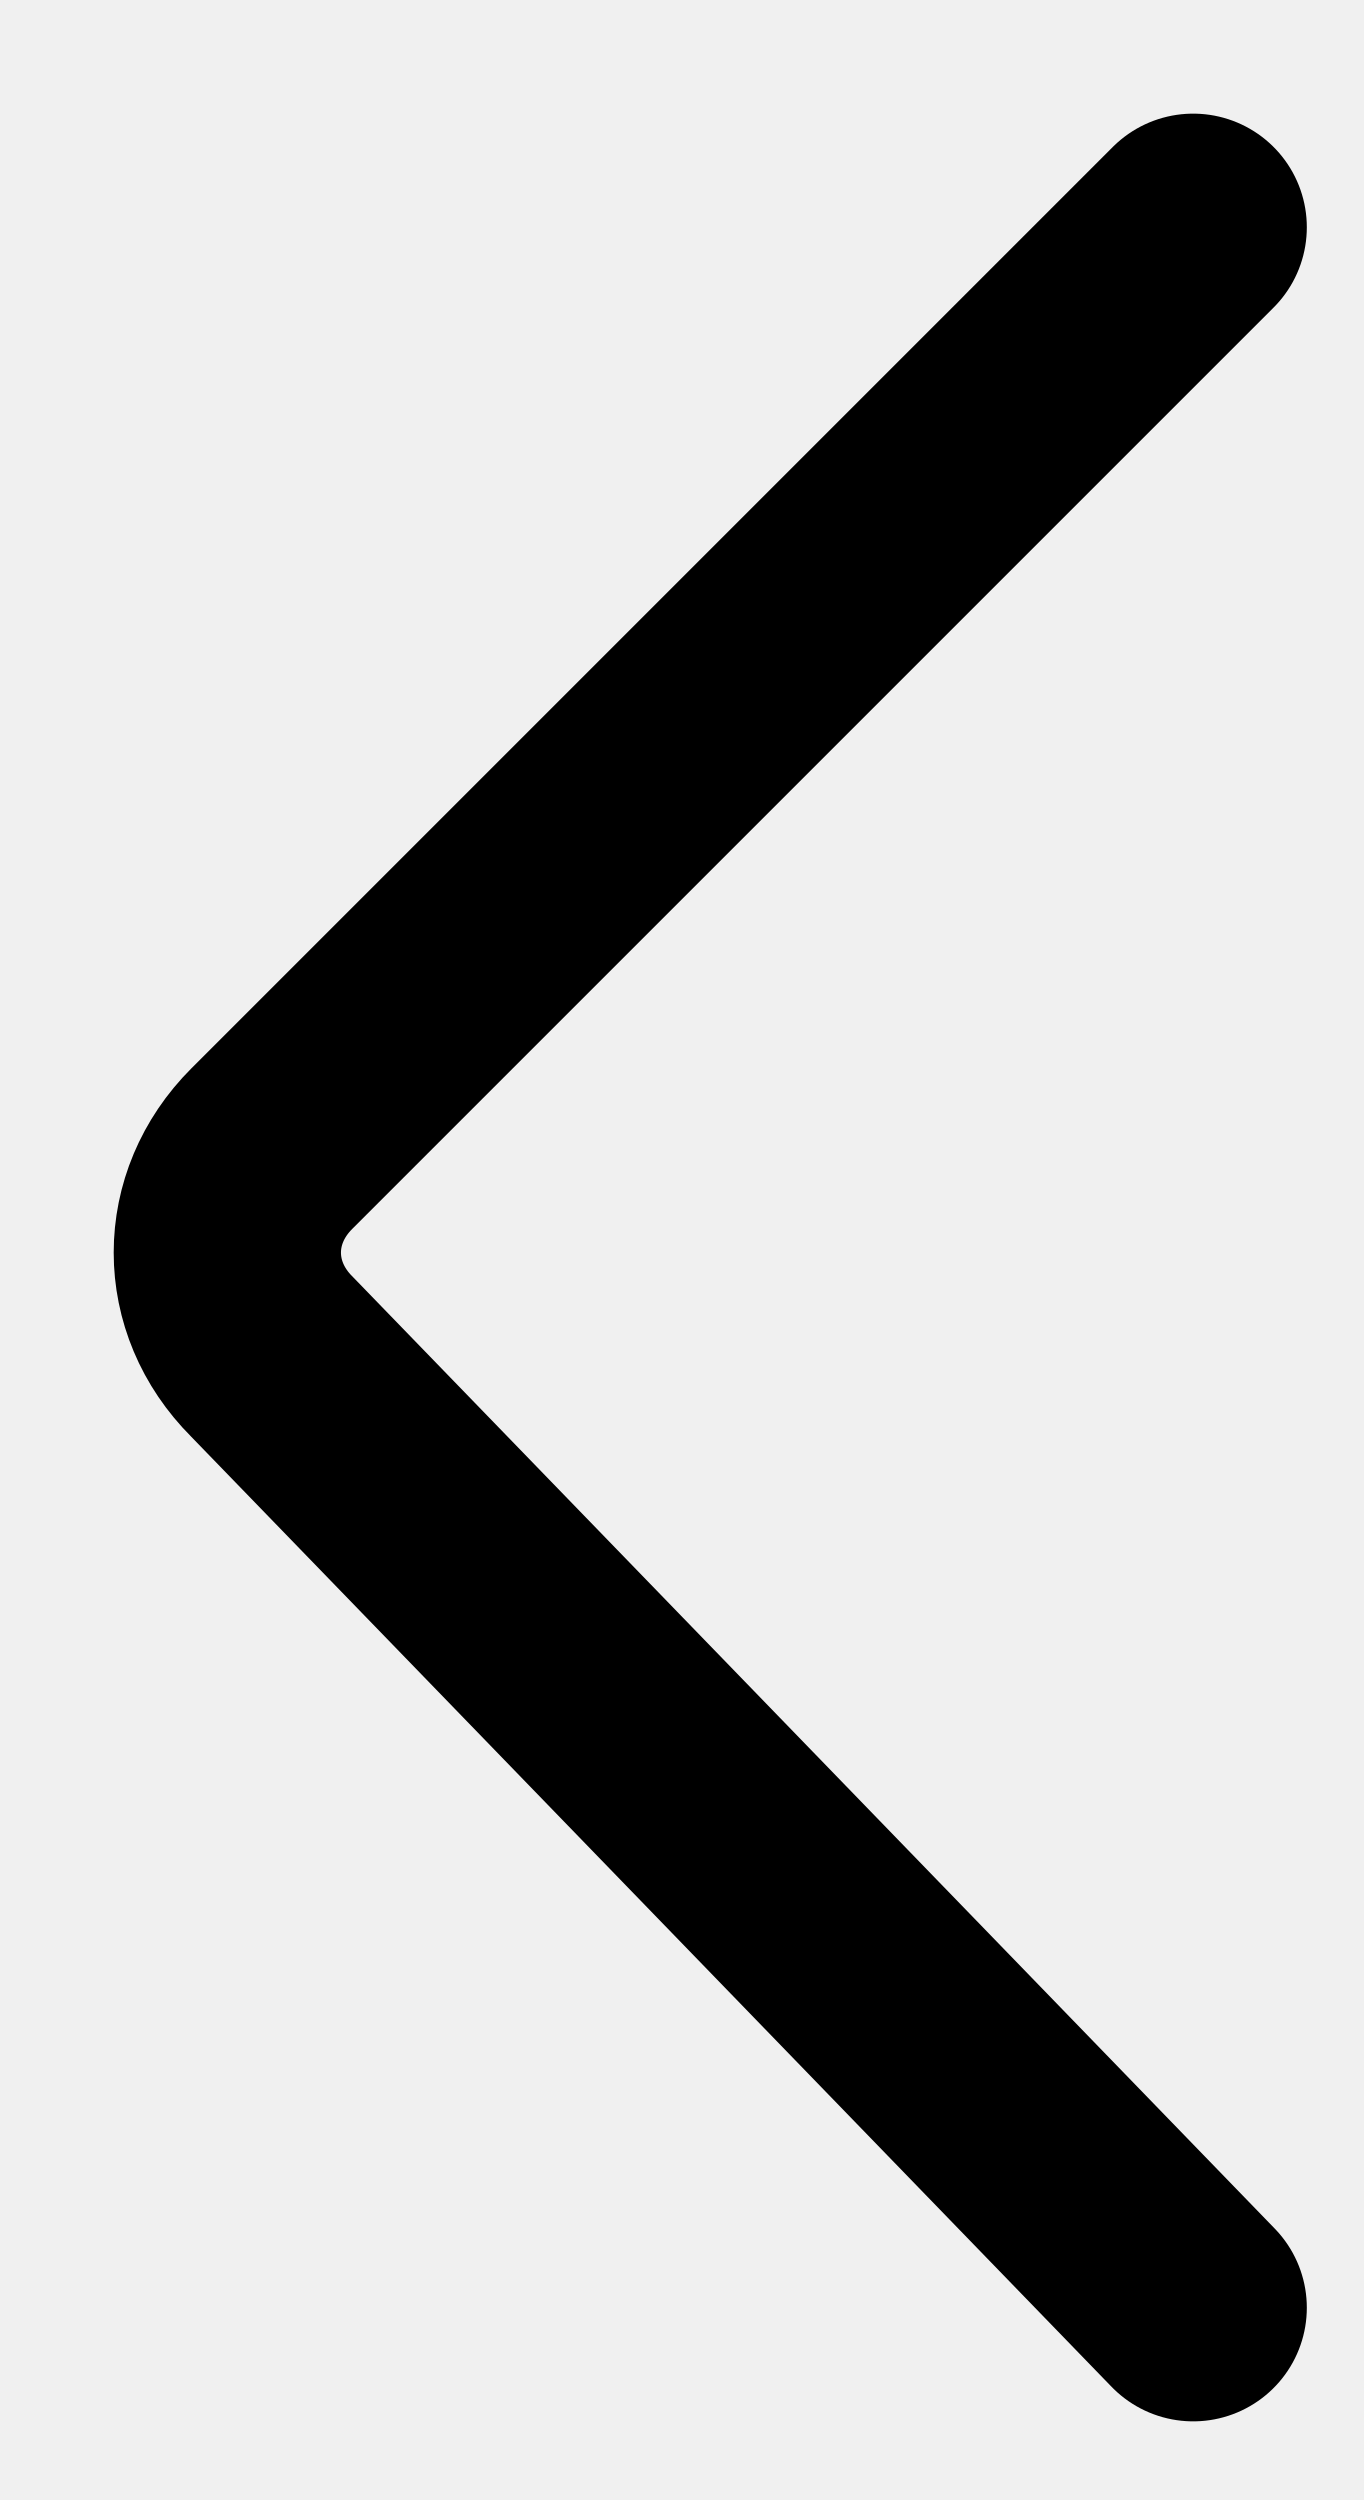
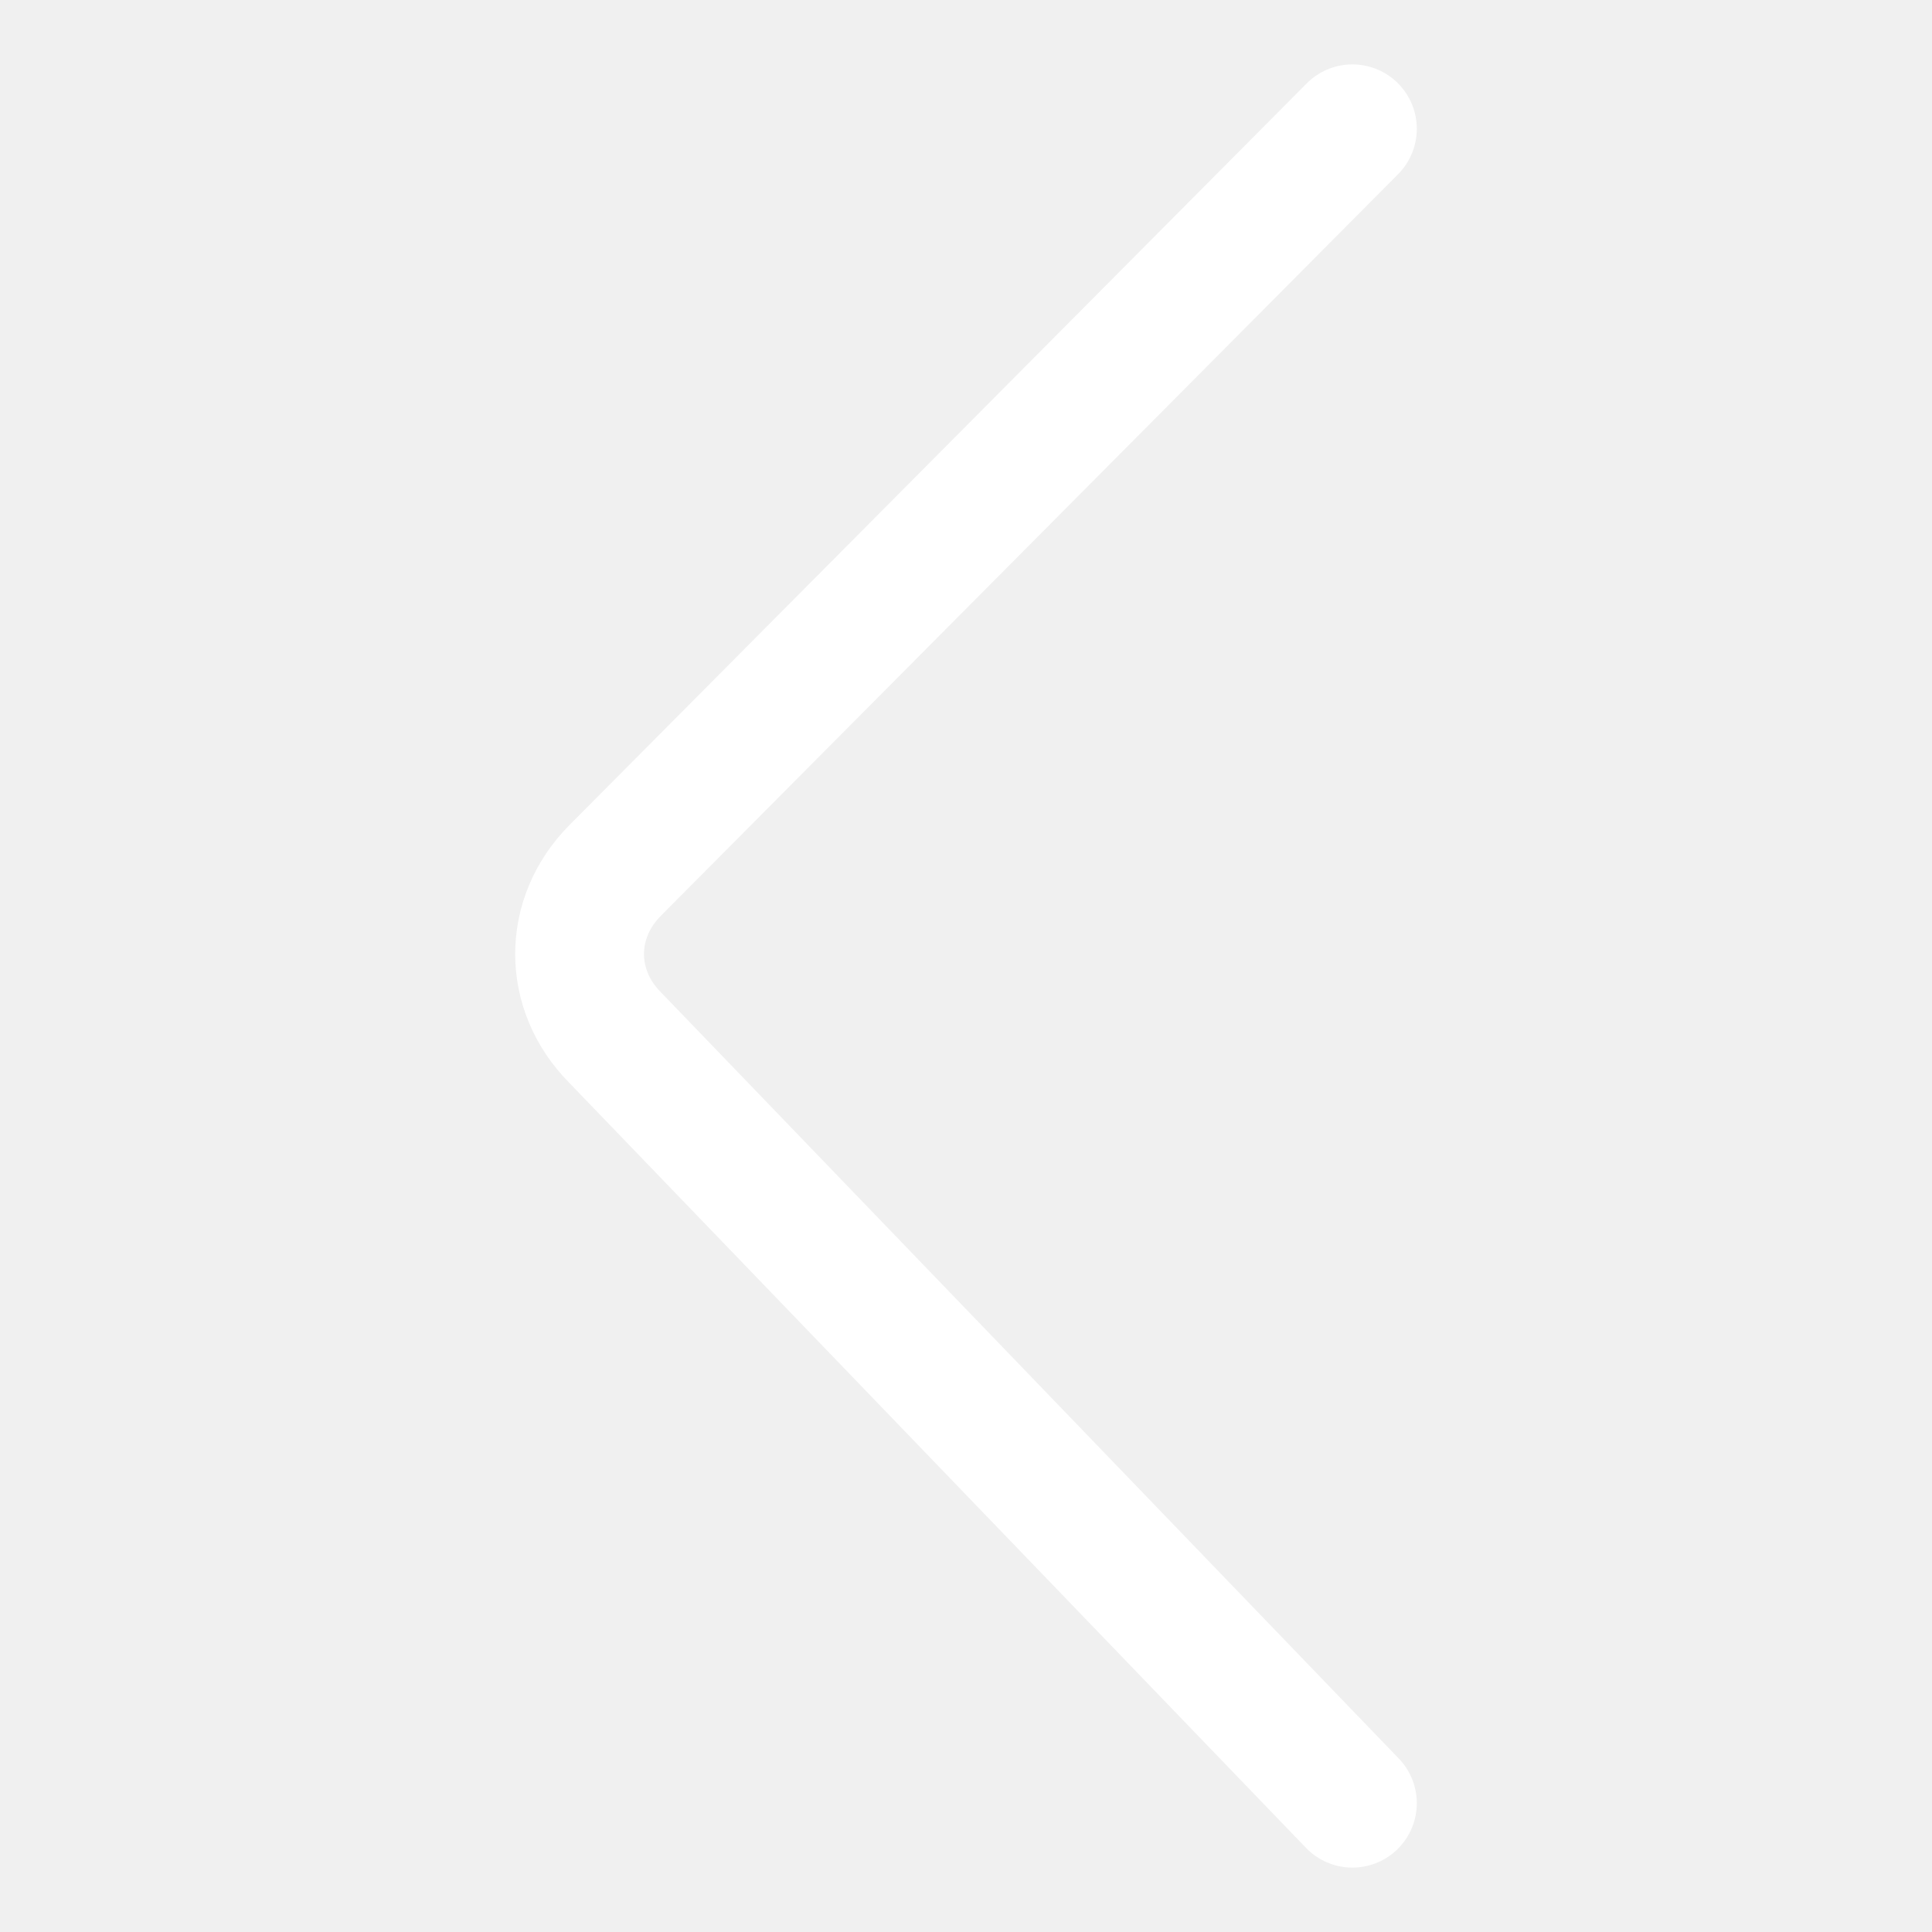
- <svg xmlns="http://www.w3.org/2000/svg" width="6" height="11" viewBox="0 0 6 11" fill="none">
-   <path d="M5.25 1L1.196 5.054C0.935 5.315 0.935 5.708 1.196 5.969L5.25 10.154" stroke="black" stroke-linecap="round" />
+ <svg xmlns="http://www.w3.org/2000/svg" width="30" height="30" viewBox="0 0 30 30" fill="none">
+   <path d="M21 2L9.554 13.514C8.815 14.257 8.815 15.371 9.554 16.114L21 28" stroke="white" stroke-width="2" stroke-linecap="round" />
</svg>
